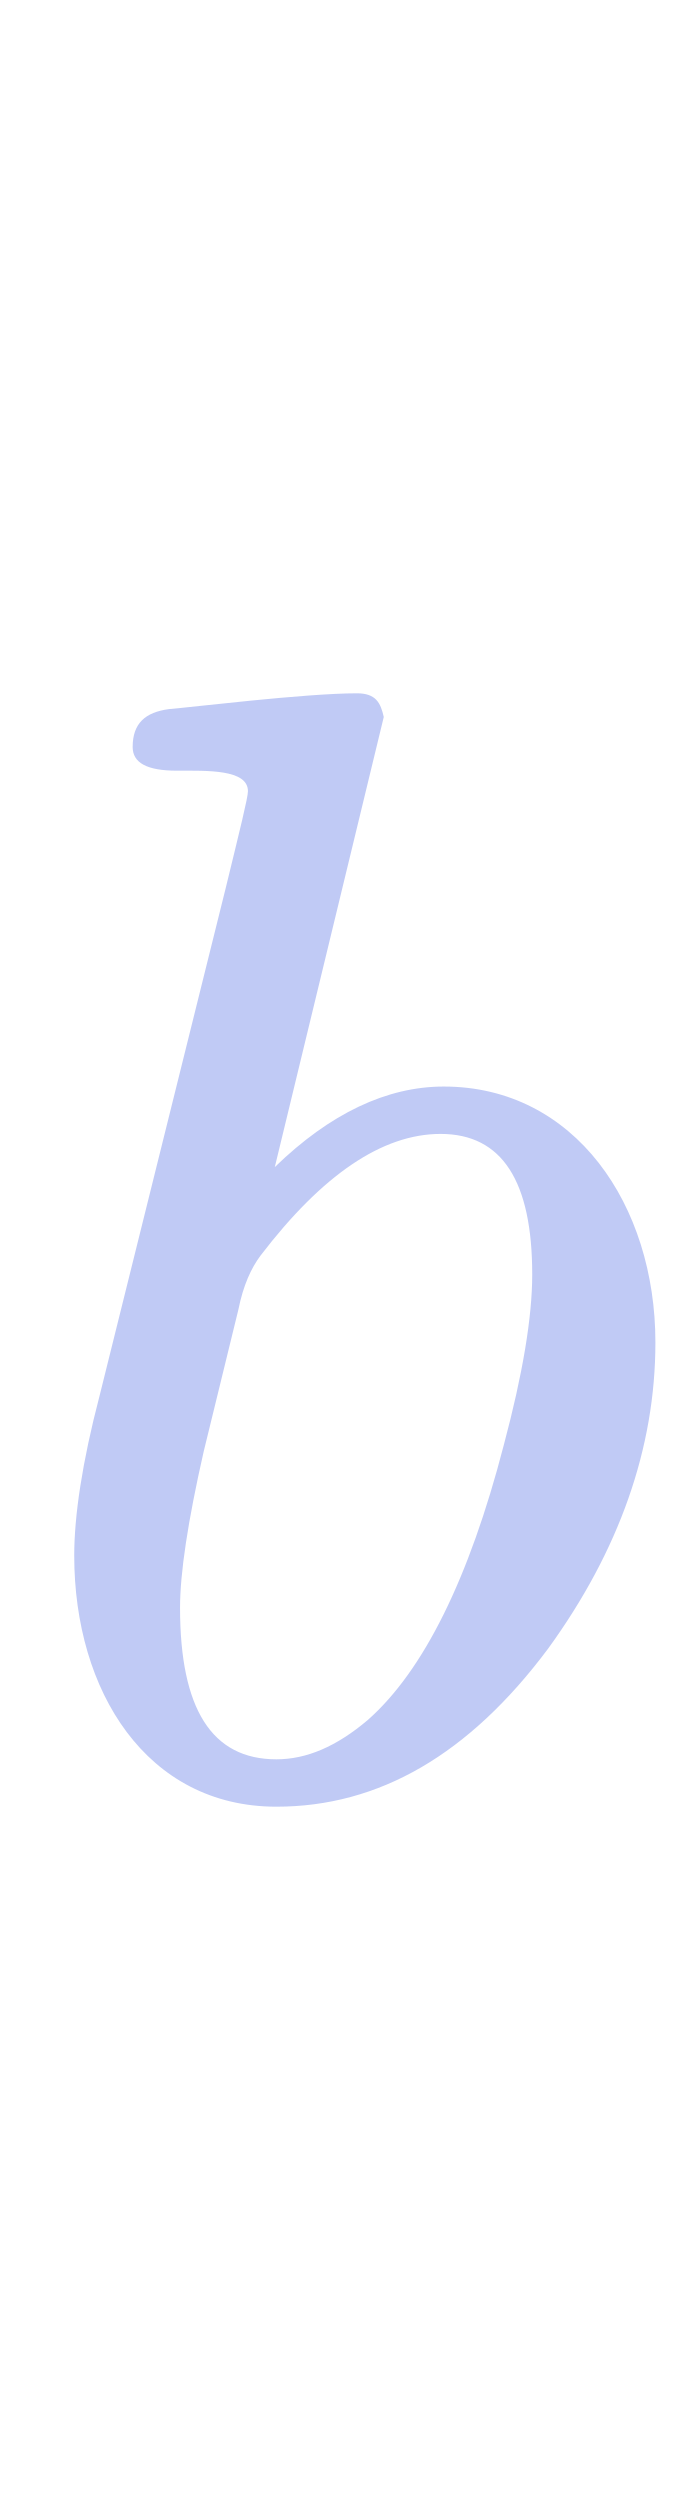
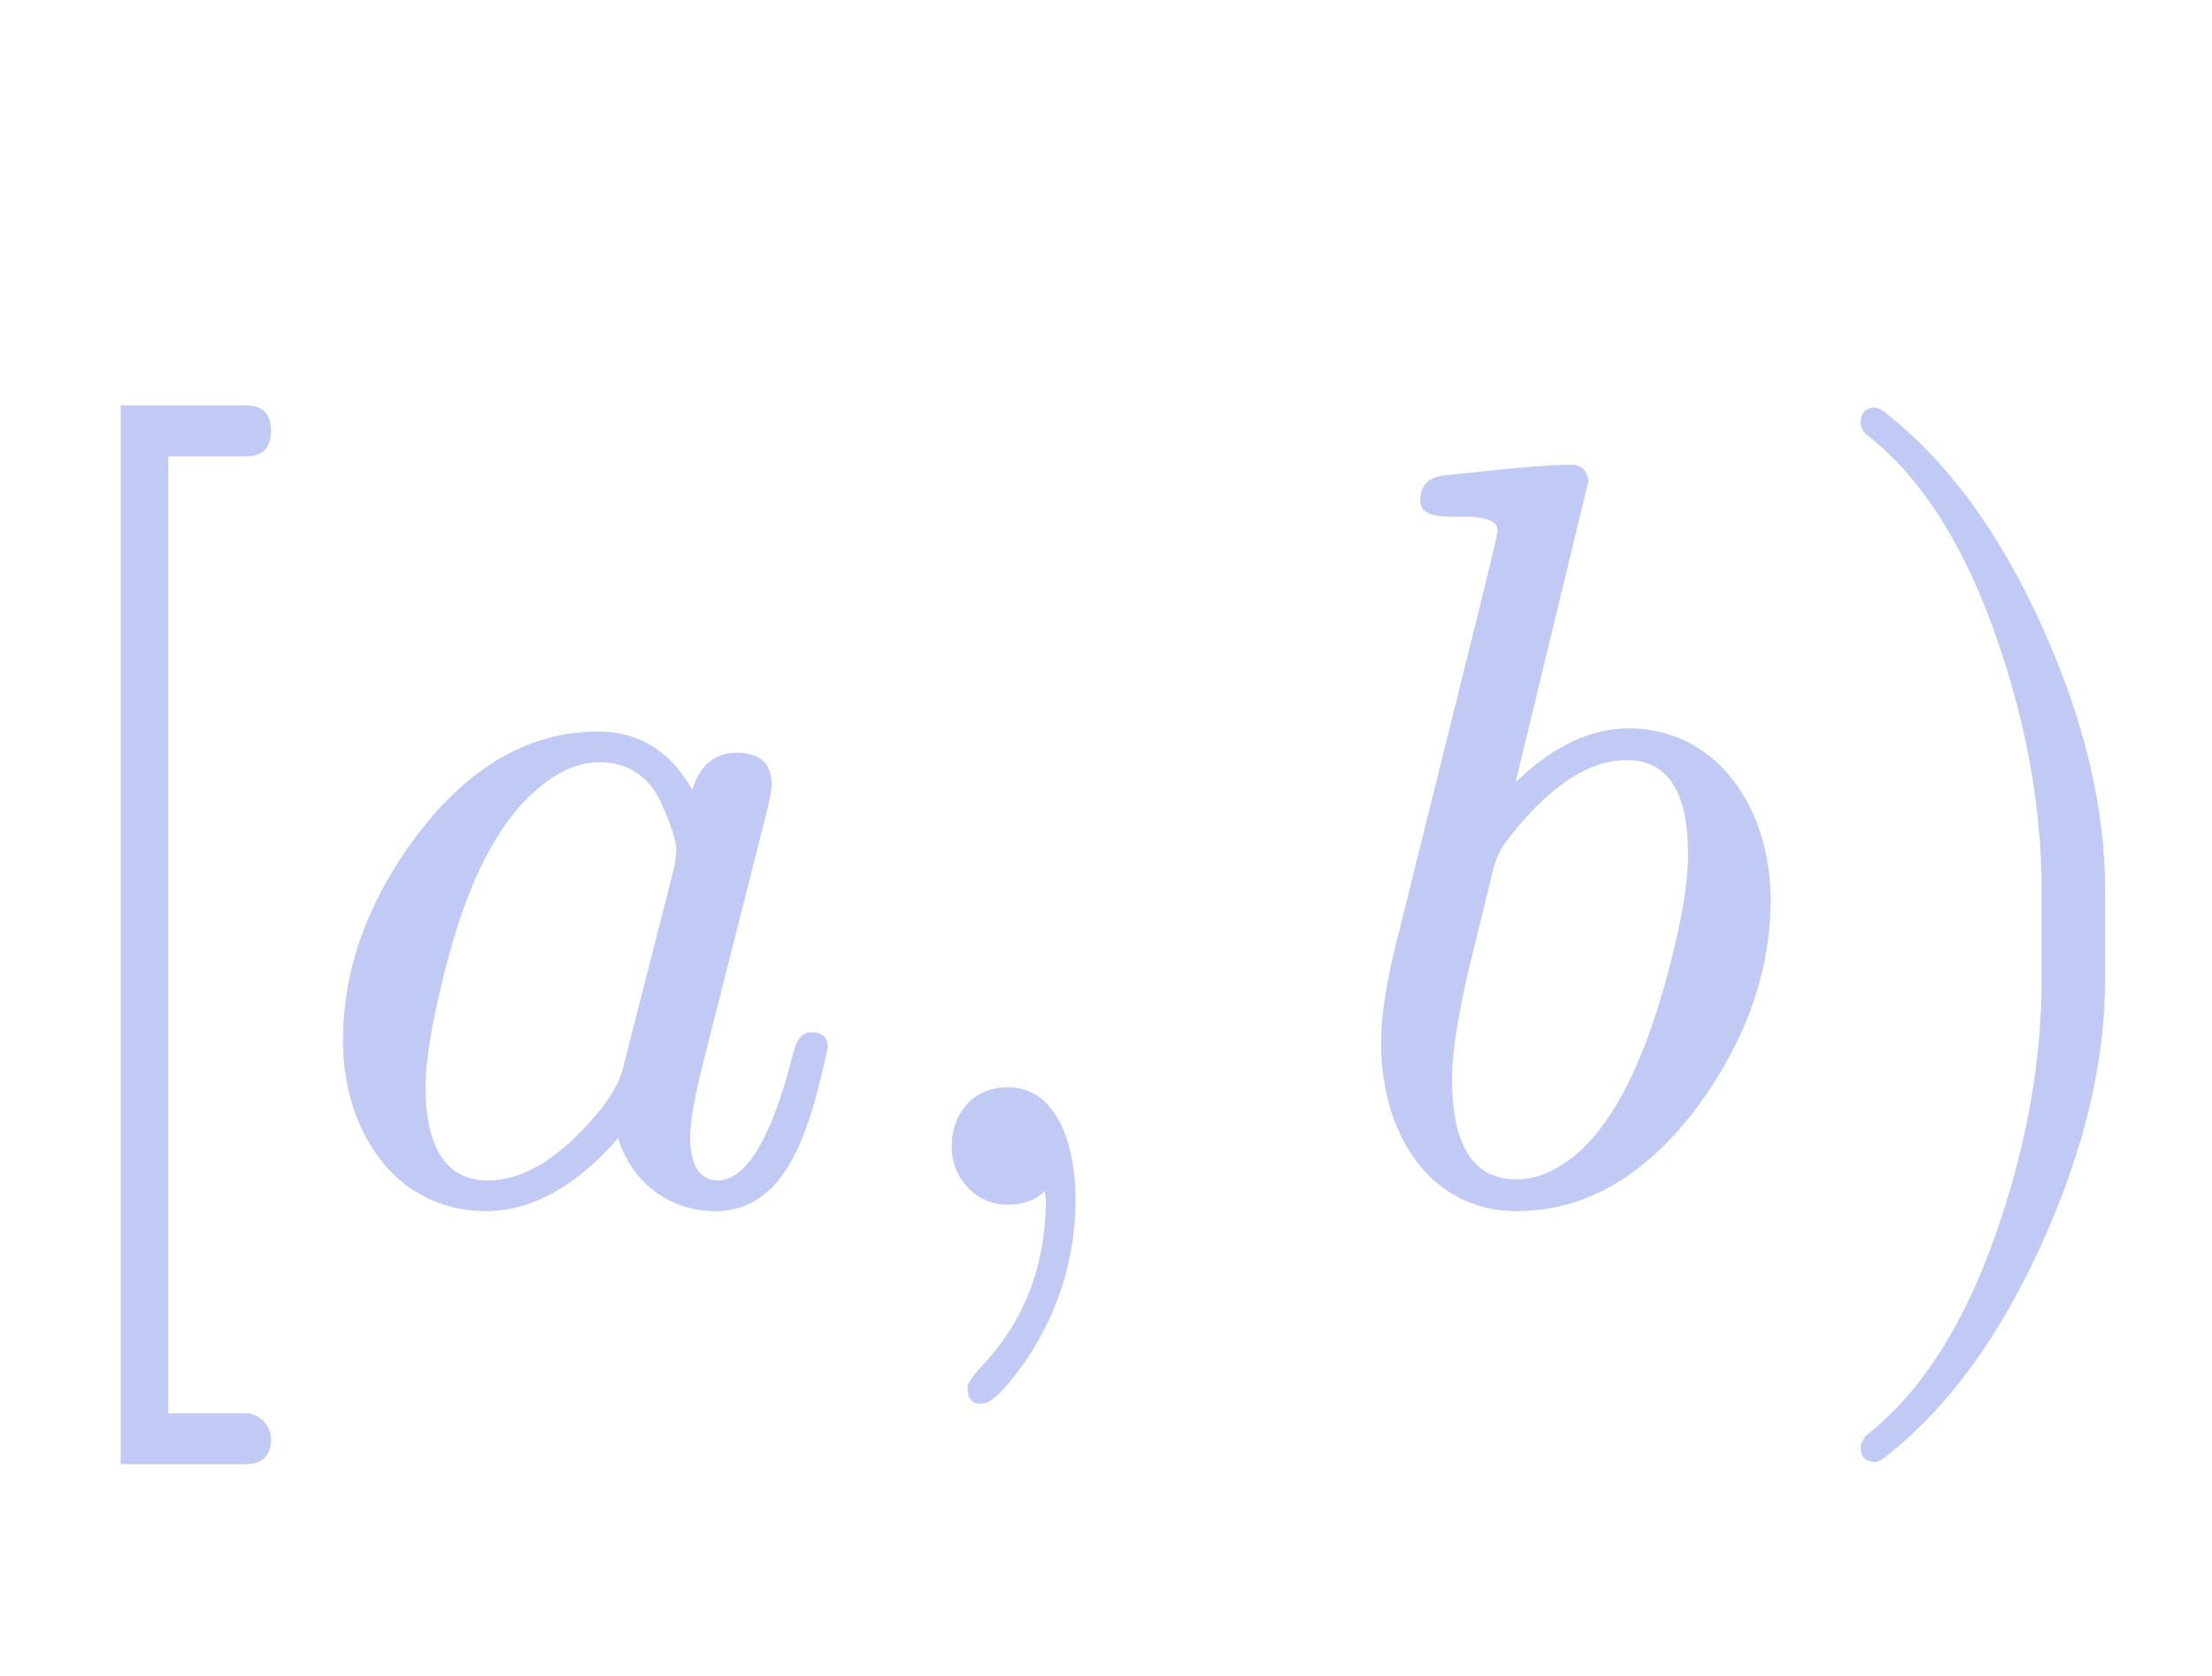
- <svg xmlns="http://www.w3.org/2000/svg" xmlns:xlink="http://www.w3.org/1999/xlink" class="typst-doc" viewBox="0 0 4.873 17.413" width="4.873pt" height="17.413pt">
+ <svg xmlns="http://www.w3.org/2000/svg" xmlns:xlink="http://www.w3.org/1999/xlink" class="typst-doc" viewBox="0 0 22.986 17.413" width="22.986pt" height="17.413pt">
  <g>
    <g transform="translate(0 12.463)">
+       <g class="typst-text" transform="scale(1, -1)">
+         <use xlink:href="#gDD62094BE17DE1B0B695CF9BEEAE813" x="0" fill="#c0caf5" fill-rule="nonzero" />
+       </g>
+     </g>
+     <g transform="translate(3.124 12.463)">
+       <g class="typst-text" transform="scale(1, -1)">
+         <use xlink:href="#g44CAFFAD4914644927179078D632F484" x="0" fill="#c0caf5" fill-rule="nonzero" />
+       </g>
+     </g>
+     <g transform="translate(8.943 12.463)">
+       <g class="typst-text" transform="scale(1, -1)">
+         <use xlink:href="#g243818B2ACA713072F09D9306C940CE3" x="0" fill="#c0caf5" fill-rule="nonzero" />
+       </g>
+     </g>
+     <g transform="translate(13.83433 12.463)">
      <g class="typst-text" transform="scale(1, -1)">
        <use xlink:href="#g49FF66250F26EDE186428C6EE8C7BA74" x="0" fill="#c0caf5" fill-rule="nonzero" />
      </g>
    </g>
+     <g transform="translate(18.70733 12.463)">
+       <g class="typst-text" transform="scale(1, -1)">
+         <use xlink:href="#gF9AA4641A48028C5C84ACB9E32A6CDB0" x="0" fill="#c0caf5" fill-rule="nonzero" />
+       </g>
+     </g>
  </g>
  <defs id="glyph">
+     <symbol id="gDD62094BE17DE1B0B695CF9BEEAE813" overflow="visible">
+       <path d="M 2.563 -2.222 L 1.749 -2.222 L 1.749 7.722 L 2.563 7.722 C 2.728 7.722 2.816 7.81 2.816 7.986 C 2.816 8.162 2.728 8.25 2.563 8.25 L 1.254 8.25 L 1.254 -2.75 L 2.563 -2.75 C 2.728 -2.75 2.816 -2.662 2.816 -2.486 C 2.816 -2.354 2.695 -2.222 2.563 -2.222 Z " />
+     </symbol>
+     <symbol id="g44CAFFAD4914644927179078D632F484" overflow="visible">
+       <path d="M 5.478 1.584 C 5.478 1.683 5.423 1.738 5.302 1.738 C 5.214 1.738 5.148 1.661 5.115 1.507 C 4.895 0.638 4.631 0.198 4.334 0.198 C 4.147 0.198 4.048 0.352 4.048 0.66 C 4.048 0.803 4.092 1.067 4.191 1.452 L 4.818 3.927 C 4.873 4.136 4.895 4.257 4.895 4.312 C 4.895 4.532 4.774 4.642 4.532 4.642 C 4.301 4.642 4.147 4.51 4.07 4.257 C 3.839 4.664 3.509 4.862 3.091 4.862 C 2.376 4.862 1.749 4.499 1.199 3.773 C 0.693 3.091 0.44 2.387 0.44 1.65 C 0.44 0.693 1.001 -0.121 1.925 -0.121 C 2.398 -0.121 2.86 0.132 3.3 0.638 C 3.421 0.22 3.795 -0.121 4.312 -0.121 C 5.071 -0.121 5.302 0.77 5.478 1.584 Z M 3.751 4.114 C 3.85 3.883 3.905 3.729 3.905 3.63 C 3.905 3.586 3.894 3.531 3.883 3.454 L 3.344 1.342 C 3.311 1.221 3.234 1.089 3.135 0.957 C 2.728 0.451 2.332 0.198 1.947 0.198 C 1.518 0.198 1.298 0.528 1.298 1.177 C 1.298 1.441 1.364 1.837 1.496 2.365 C 1.727 3.3 2.057 3.927 2.464 4.268 C 2.684 4.455 2.893 4.543 3.102 4.543 C 3.399 4.543 3.619 4.4 3.751 4.114 Z " />
+     </symbol>
+     <symbol id="g243818B2ACA713072F09D9306C940CE3" overflow="visible">
+       <path d="M 1.529 1.166 C 1.177 1.166 0.946 0.902 0.946 0.55 C 0.946 0.22 1.199 -0.055 1.529 -0.055 C 1.683 -0.055 1.815 -0.011 1.914 0.088 L 1.925 0 C 1.925 -0.693 1.694 -1.287 1.232 -1.76 C 1.155 -1.848 1.111 -1.914 1.111 -1.958 C 1.111 -2.068 1.155 -2.123 1.254 -2.123 C 1.353 -2.123 1.485 -1.991 1.672 -1.738 C 2.046 -1.21 2.233 -0.627 2.233 0 C 2.233 0.583 2.035 1.166 1.529 1.166 Z " />
+     </symbol>
    <symbol id="g49FF66250F26EDE186428C6EE8C7BA74" overflow="visible">
      <path d="M 3.091 4.895 C 2.695 4.895 2.299 4.708 1.914 4.334 L 2.673 7.469 C 2.651 7.568 2.618 7.634 2.486 7.634 C 2.123 7.634 1.32 7.535 1.177 7.524 C 1.012 7.502 0.924 7.425 0.924 7.26 C 0.924 7.15 1.023 7.095 1.232 7.095 C 1.441 7.095 1.727 7.106 1.727 6.952 C 1.727 6.908 1.672 6.688 1.573 6.281 L 0.693 2.739 C 0.572 2.277 0.517 1.903 0.517 1.628 C 0.517 0.682 1.023 -0.121 1.925 -0.121 C 2.64 -0.121 3.267 0.242 3.817 0.979 C 4.312 1.661 4.565 2.376 4.565 3.113 C 4.565 4.07 4.004 4.895 3.091 4.895 Z M 3.069 4.565 C 3.498 4.565 3.707 4.235 3.707 3.586 C 3.707 3.289 3.641 2.893 3.509 2.398 C 3.267 1.463 2.948 0.825 2.563 0.484 C 2.343 0.297 2.134 0.209 1.925 0.209 C 1.474 0.209 1.254 0.561 1.254 1.265 C 1.254 1.507 1.309 1.87 1.419 2.354 L 1.661 3.344 C 1.694 3.509 1.749 3.63 1.815 3.718 C 2.244 4.279 2.662 4.565 3.069 4.565 Z " />
    </symbol>
+     <symbol id="gF9AA4641A48028C5C84ACB9E32A6CDB0" overflow="visible">
+       <path d="M 0.858 -2.695 C 1.518 -2.189 2.068 -1.441 2.519 -0.44 C 2.948 0.517 3.168 1.419 3.168 2.288 L 3.168 3.212 C 3.168 4.081 2.948 4.983 2.519 5.94 C 2.068 6.941 1.518 7.689 0.858 8.195 C 0.825 8.217 0.792 8.228 0.781 8.228 C 0.682 8.228 0.627 8.173 0.627 8.074 C 0.627 8.03 0.649 7.986 0.682 7.953 C 1.254 7.513 1.716 6.787 2.057 5.786 C 2.354 4.917 2.508 4.059 2.508 3.212 L 2.508 2.288 C 2.508 1.441 2.354 0.583 2.057 -0.286 C 1.716 -1.287 1.254 -2.013 0.682 -2.453 C 0.649 -2.497 0.627 -2.541 0.627 -2.574 C 0.627 -2.673 0.682 -2.728 0.781 -2.728 C 0.792 -2.728 0.825 -2.717 0.858 -2.695 Z " />
+     </symbol>
  </defs>
</svg>
